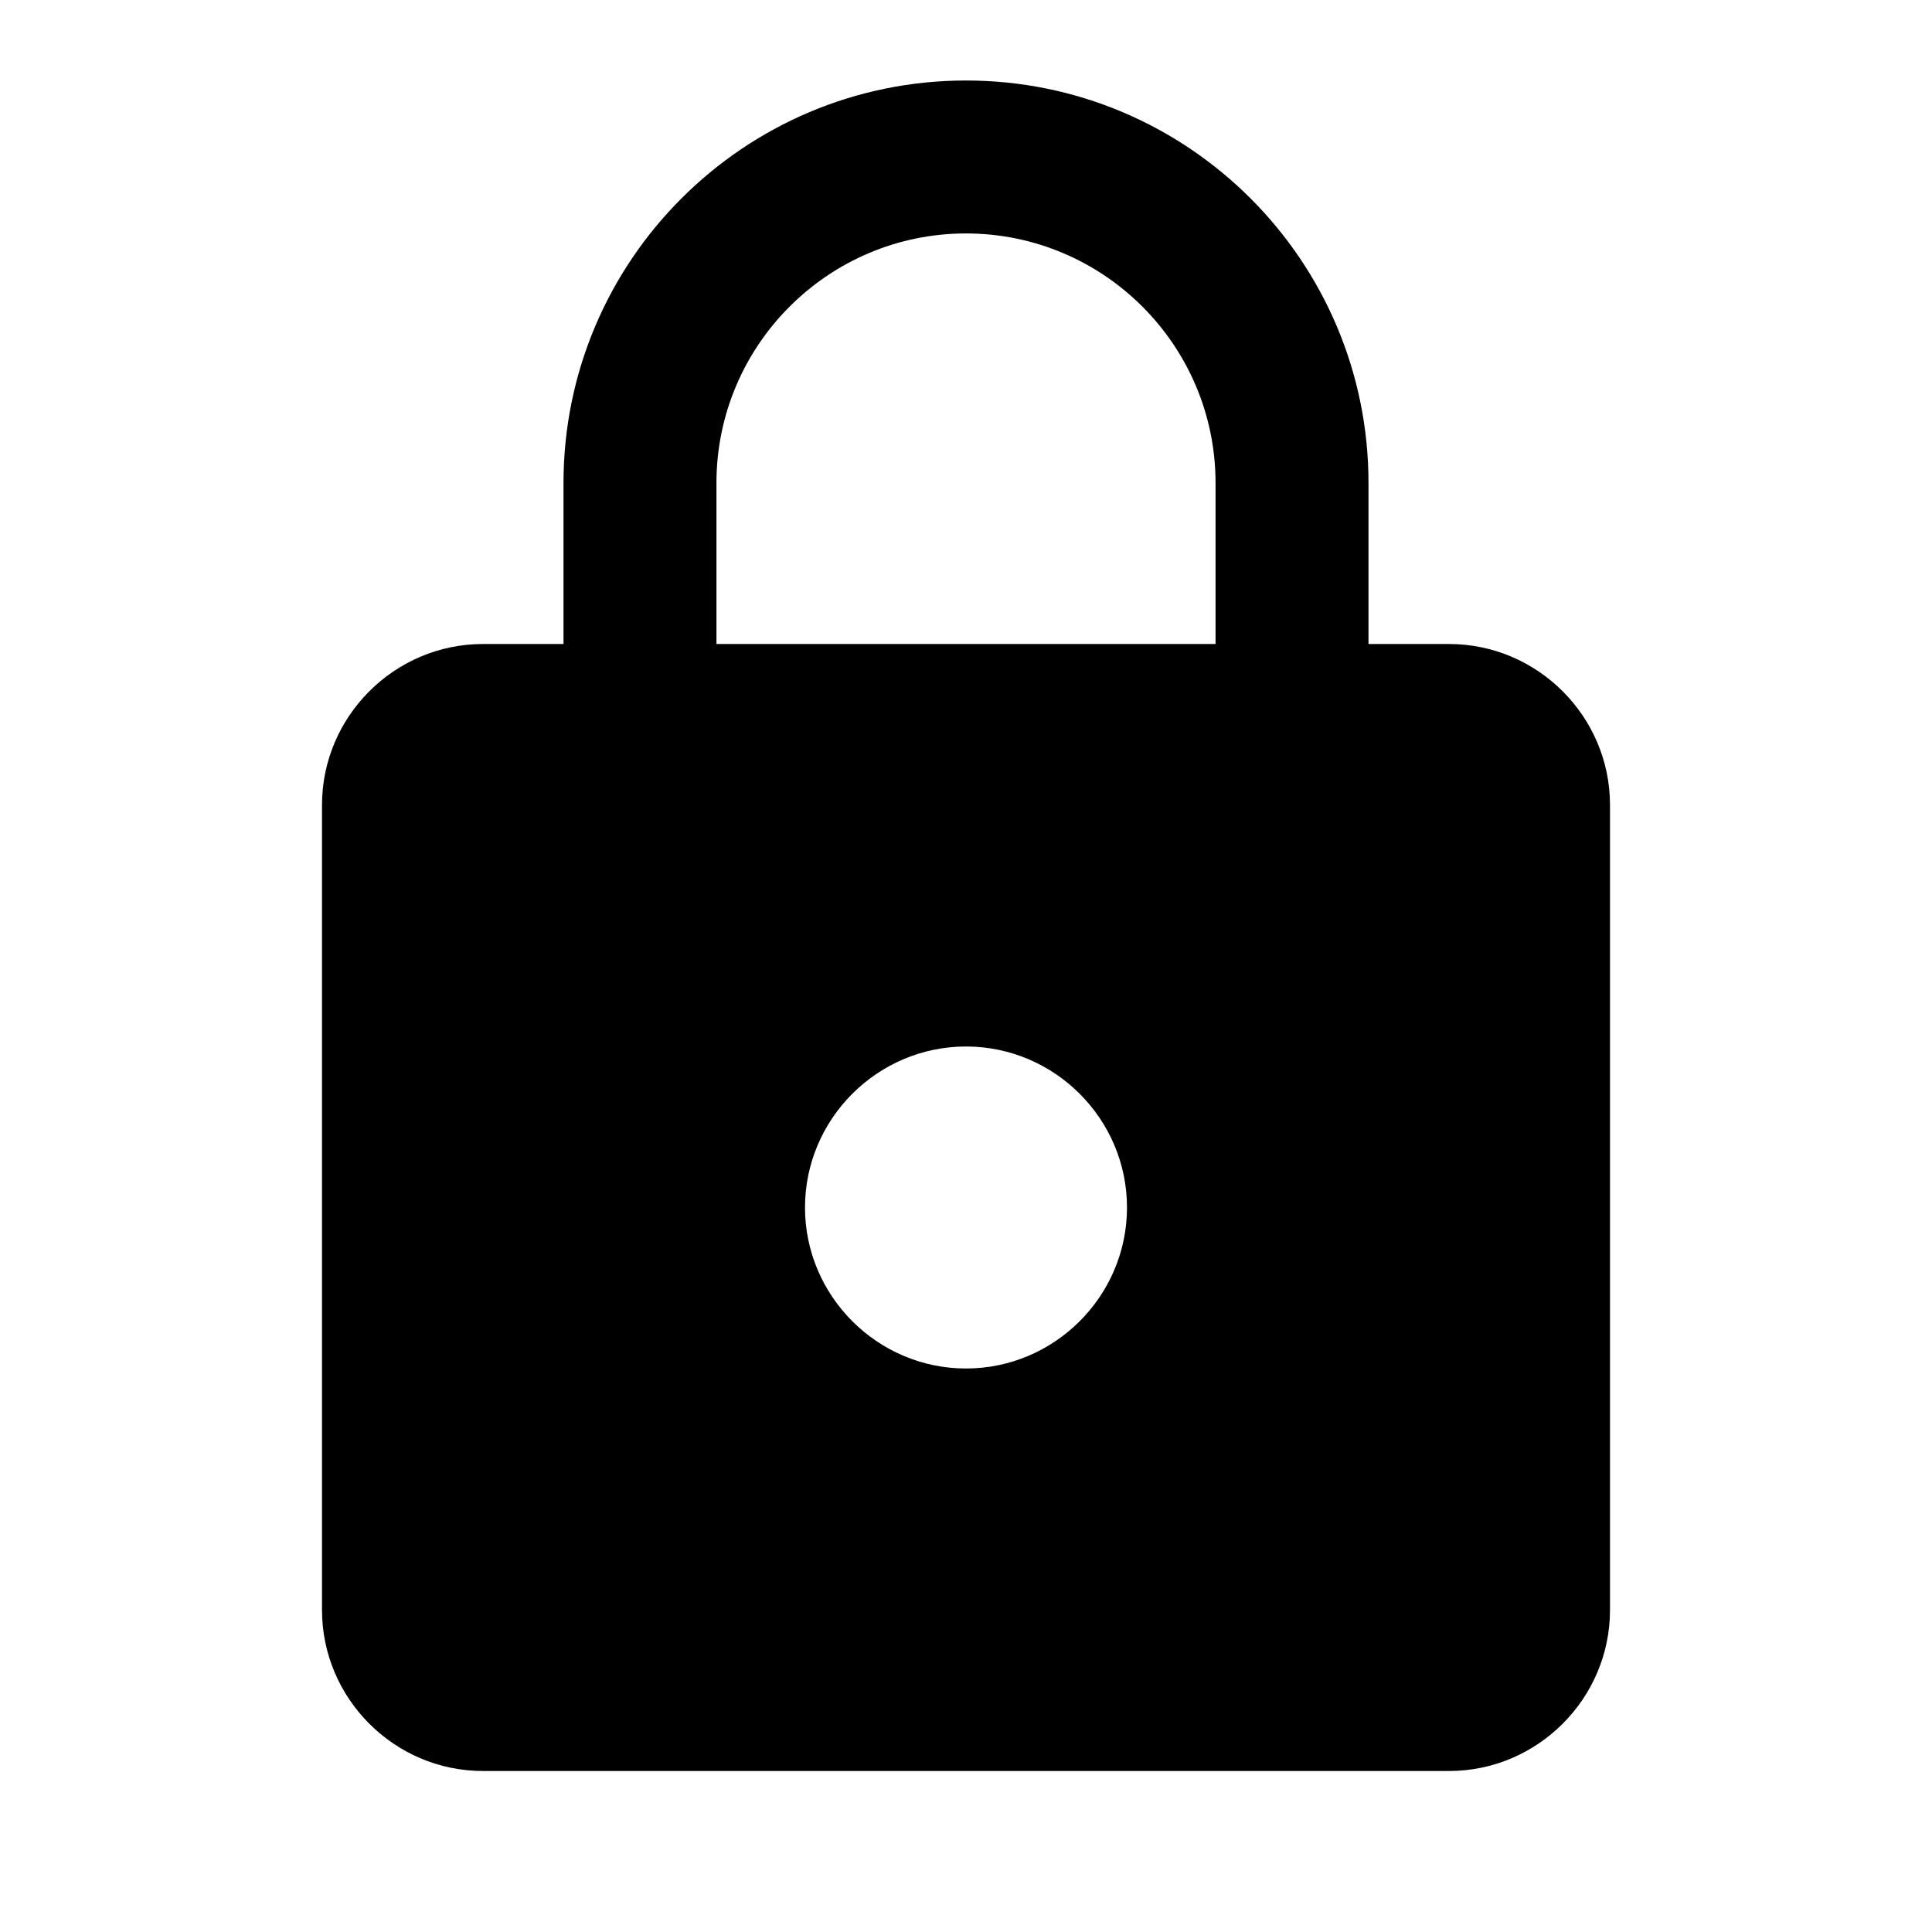
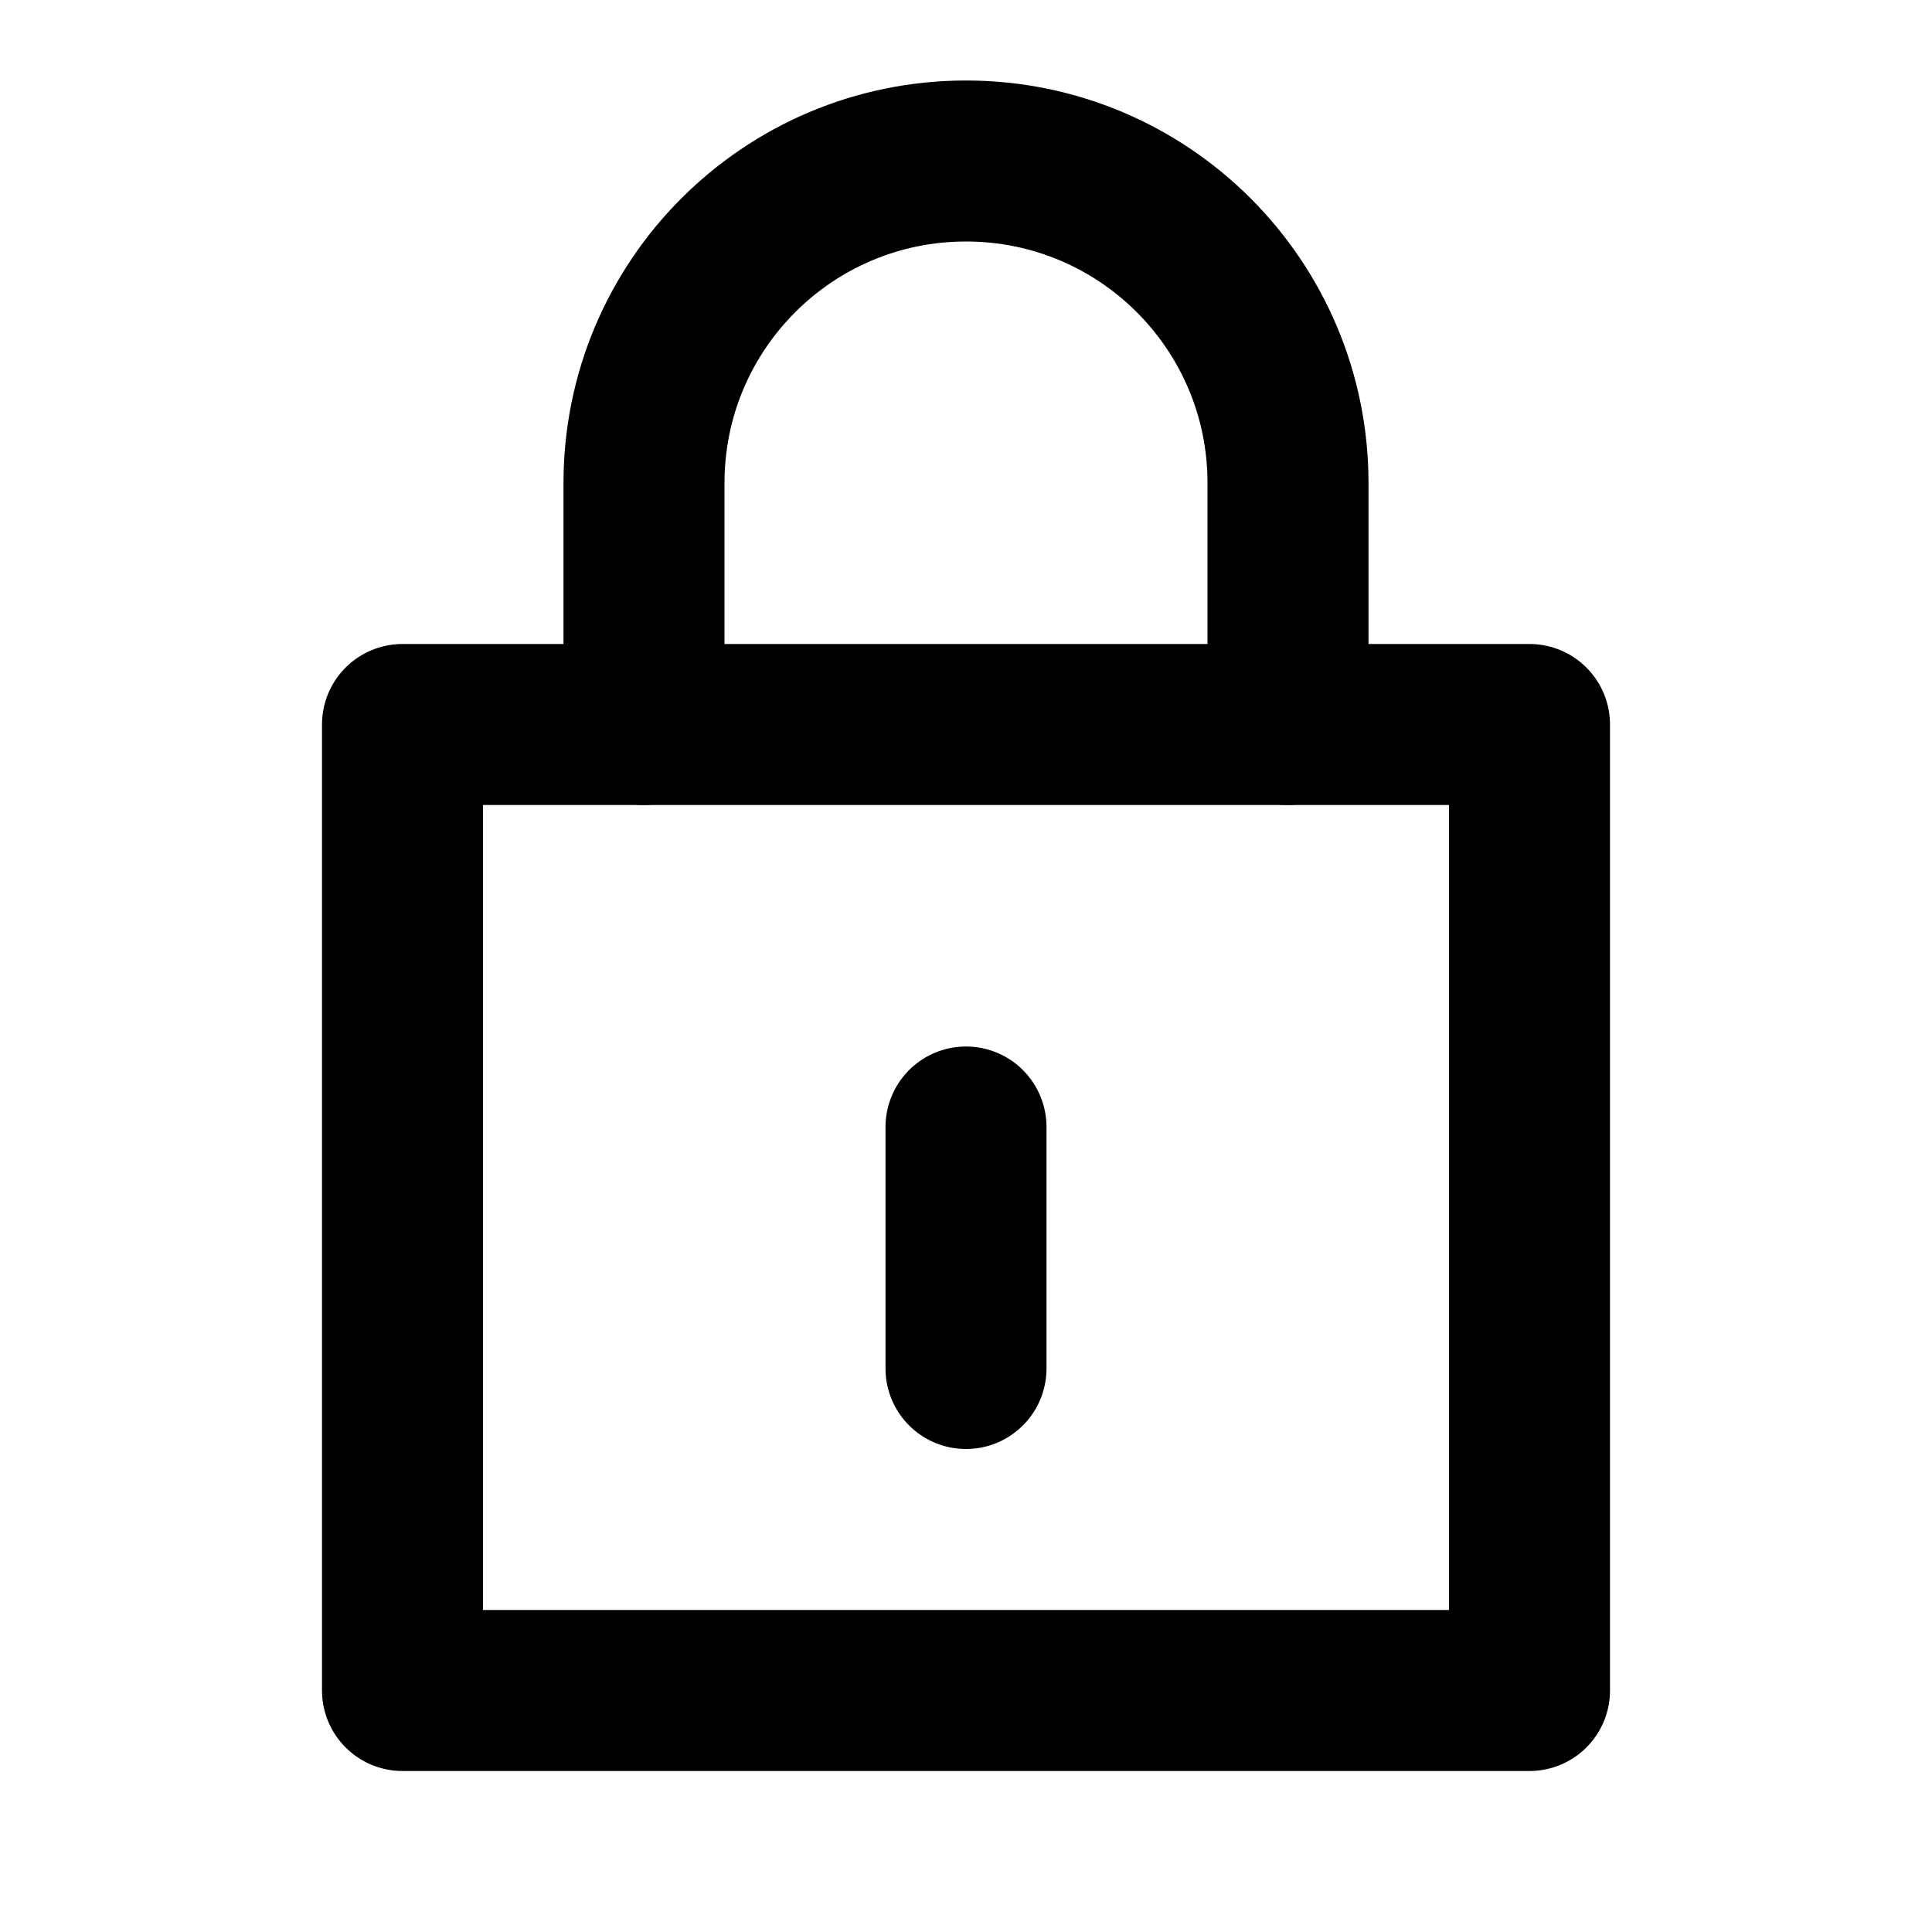
<svg xmlns="http://www.w3.org/2000/svg" width="12" height="12" viewBox="0 0 12 12" fill="none">
-   <path d="M9 4H8.5V3C8.5 1.62 7.38 0.5 6 0.5C4.62 0.5 3.5 1.62 3.5 3V4H3C2.45 4 2 4.45 2 5V10C2 10.55 2.45 11 3 11H9C9.55 11 10 10.55 10 10V5C10 4.45 9.55 4 9 4ZM6 8.5C5.45 8.5 5 8.05 5 7.5C5 6.95 5.45 6.5 6 6.5C6.55 6.5 7 6.95 7 7.5C7 8.05 6.55 8.5 6 8.5ZM7.55 4H4.45V3C4.45 2.145 5.145 1.45 6 1.45C6.855 1.45 7.55 2.145 7.55 3V4Z" fill="currentColor" />
+   <path d="M2.5 4.5H9.5V10.5H2.5V4.5Z" fill="none" stroke="currentColor" stroke-linecap="round" stroke-linejoin="round" />
+   <path d="M4 4.5V3C4 1.895 4.895 1 6 1C7.105 1 8 1.895 8 3V4.5" fill="none" stroke="currentColor" stroke-linecap="round" stroke-linejoin="round" />
+   <path d="M6 7V8.5" fill="none" stroke="currentColor" stroke-linecap="round" stroke-linejoin="round" />
</svg>
